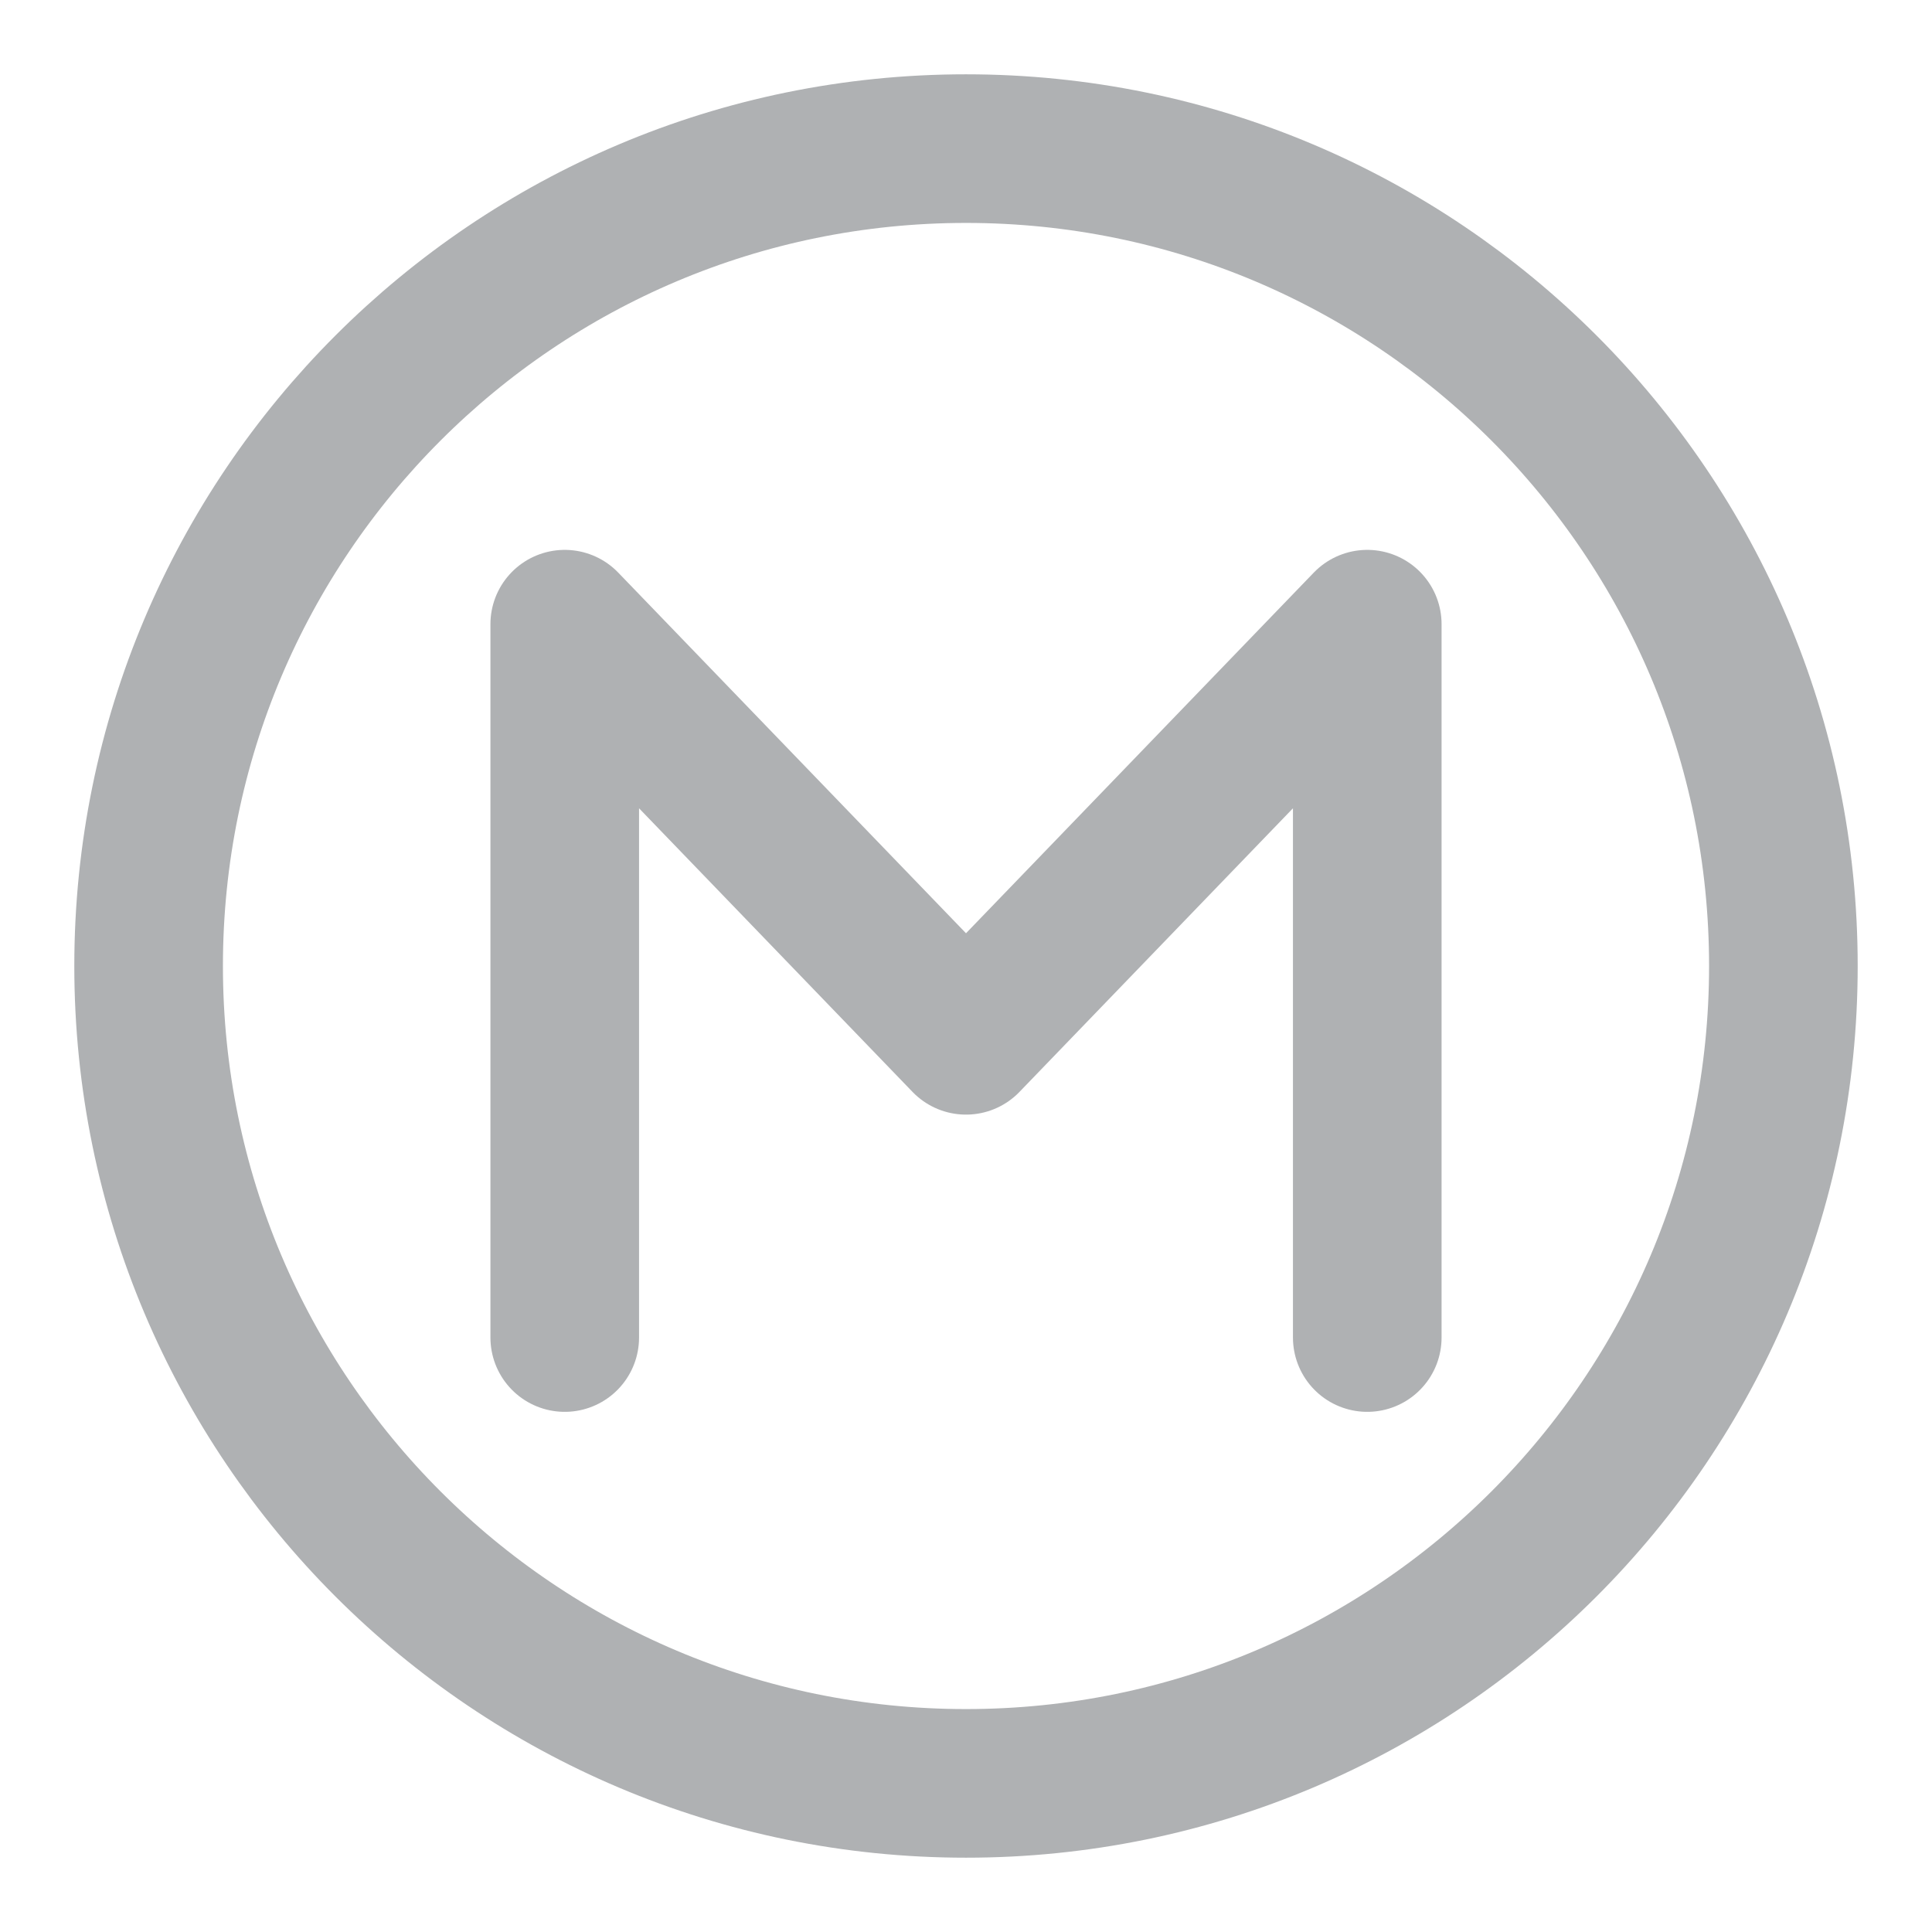
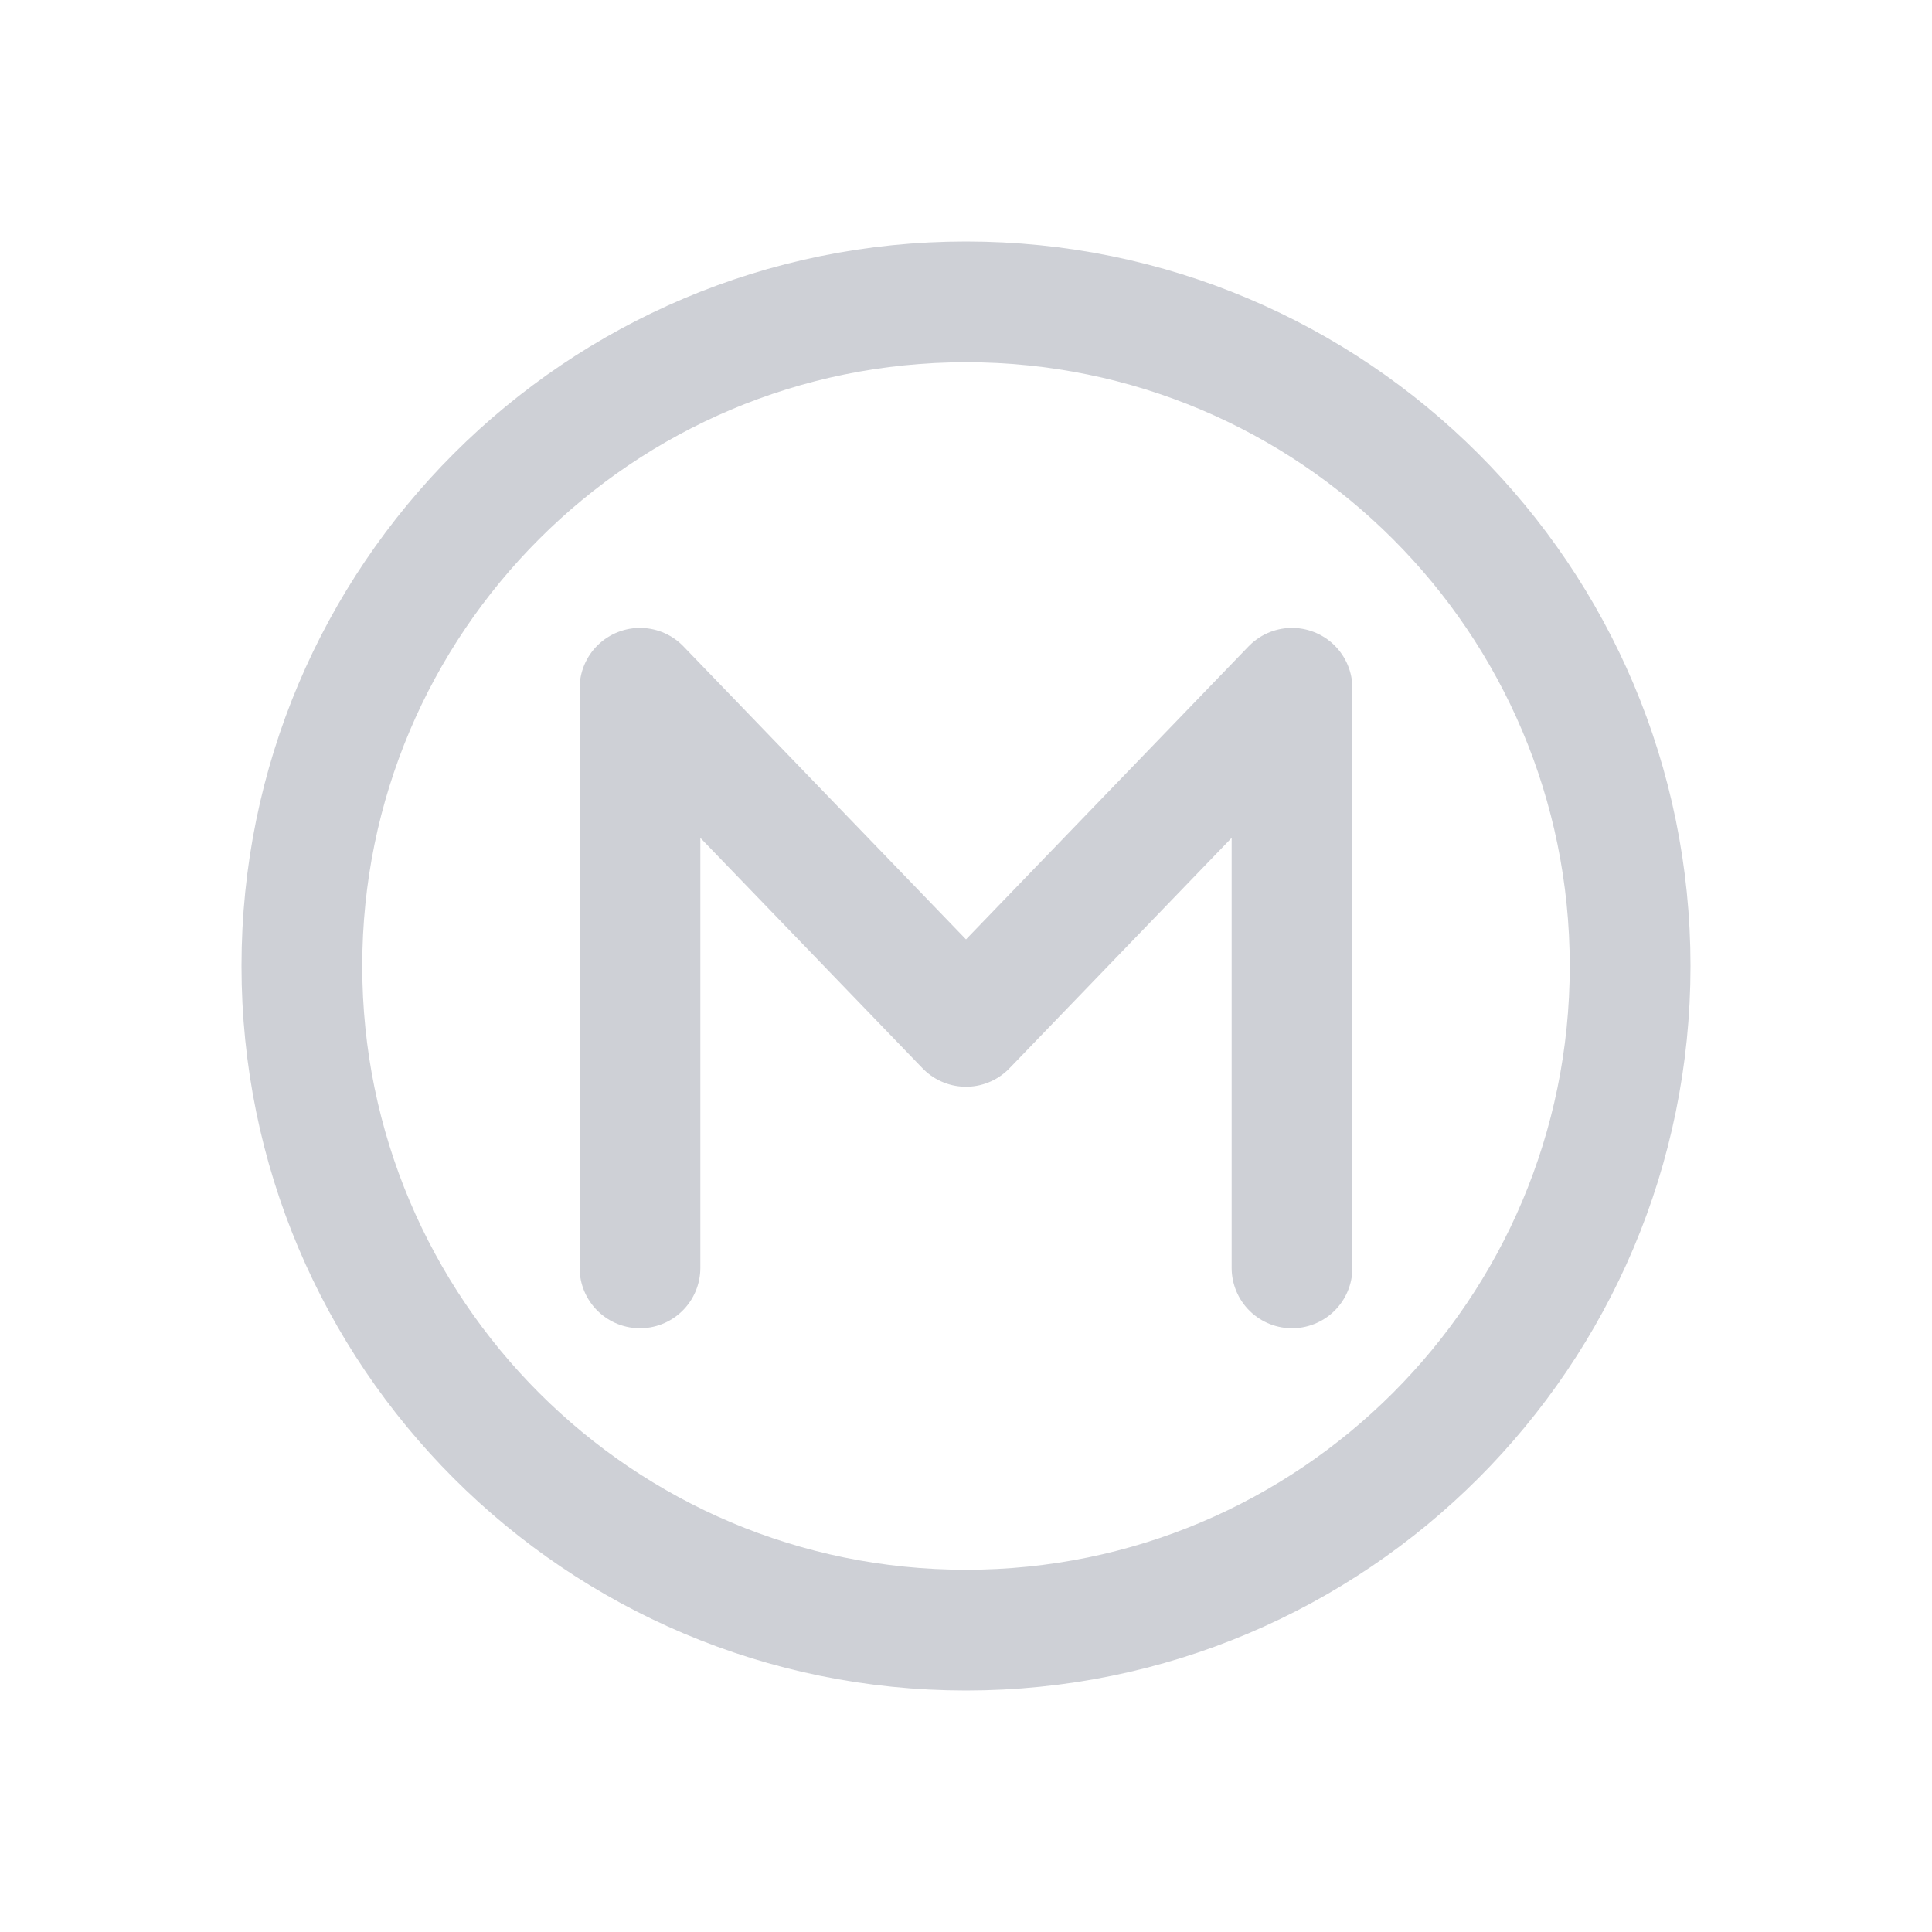
- <svg xmlns="http://www.w3.org/2000/svg" width="13" height="13" viewBox="0 0 13 13" fill="none">
-   <circle cx="6.5" cy="6.5" r="5.5" stroke="#AFB1B3" stroke-width="1" />
-   <path d="M3.8 9V4.2L6.5 7L9.2 4.2V9" stroke="#AFB1B3" stroke-width="1" stroke-linecap="round" stroke-linejoin="round" />
+ <svg xmlns="http://www.w3.org/2000/svg" width="16" height="16" viewBox="0 0 16 16" fill="none">
+   <g transform="translate(1.5 1.5)">
+     <circle cx="6.5" cy="6.5" r="5.5" stroke="#CED0D6" stroke-width="1" />
+     <path d="M3.8 9V4.2L6.5 7L9.2 4.2V9" stroke="#CED0D6" stroke-width="1" stroke-linecap="round" stroke-linejoin="round" />
+   </g>
</svg>
